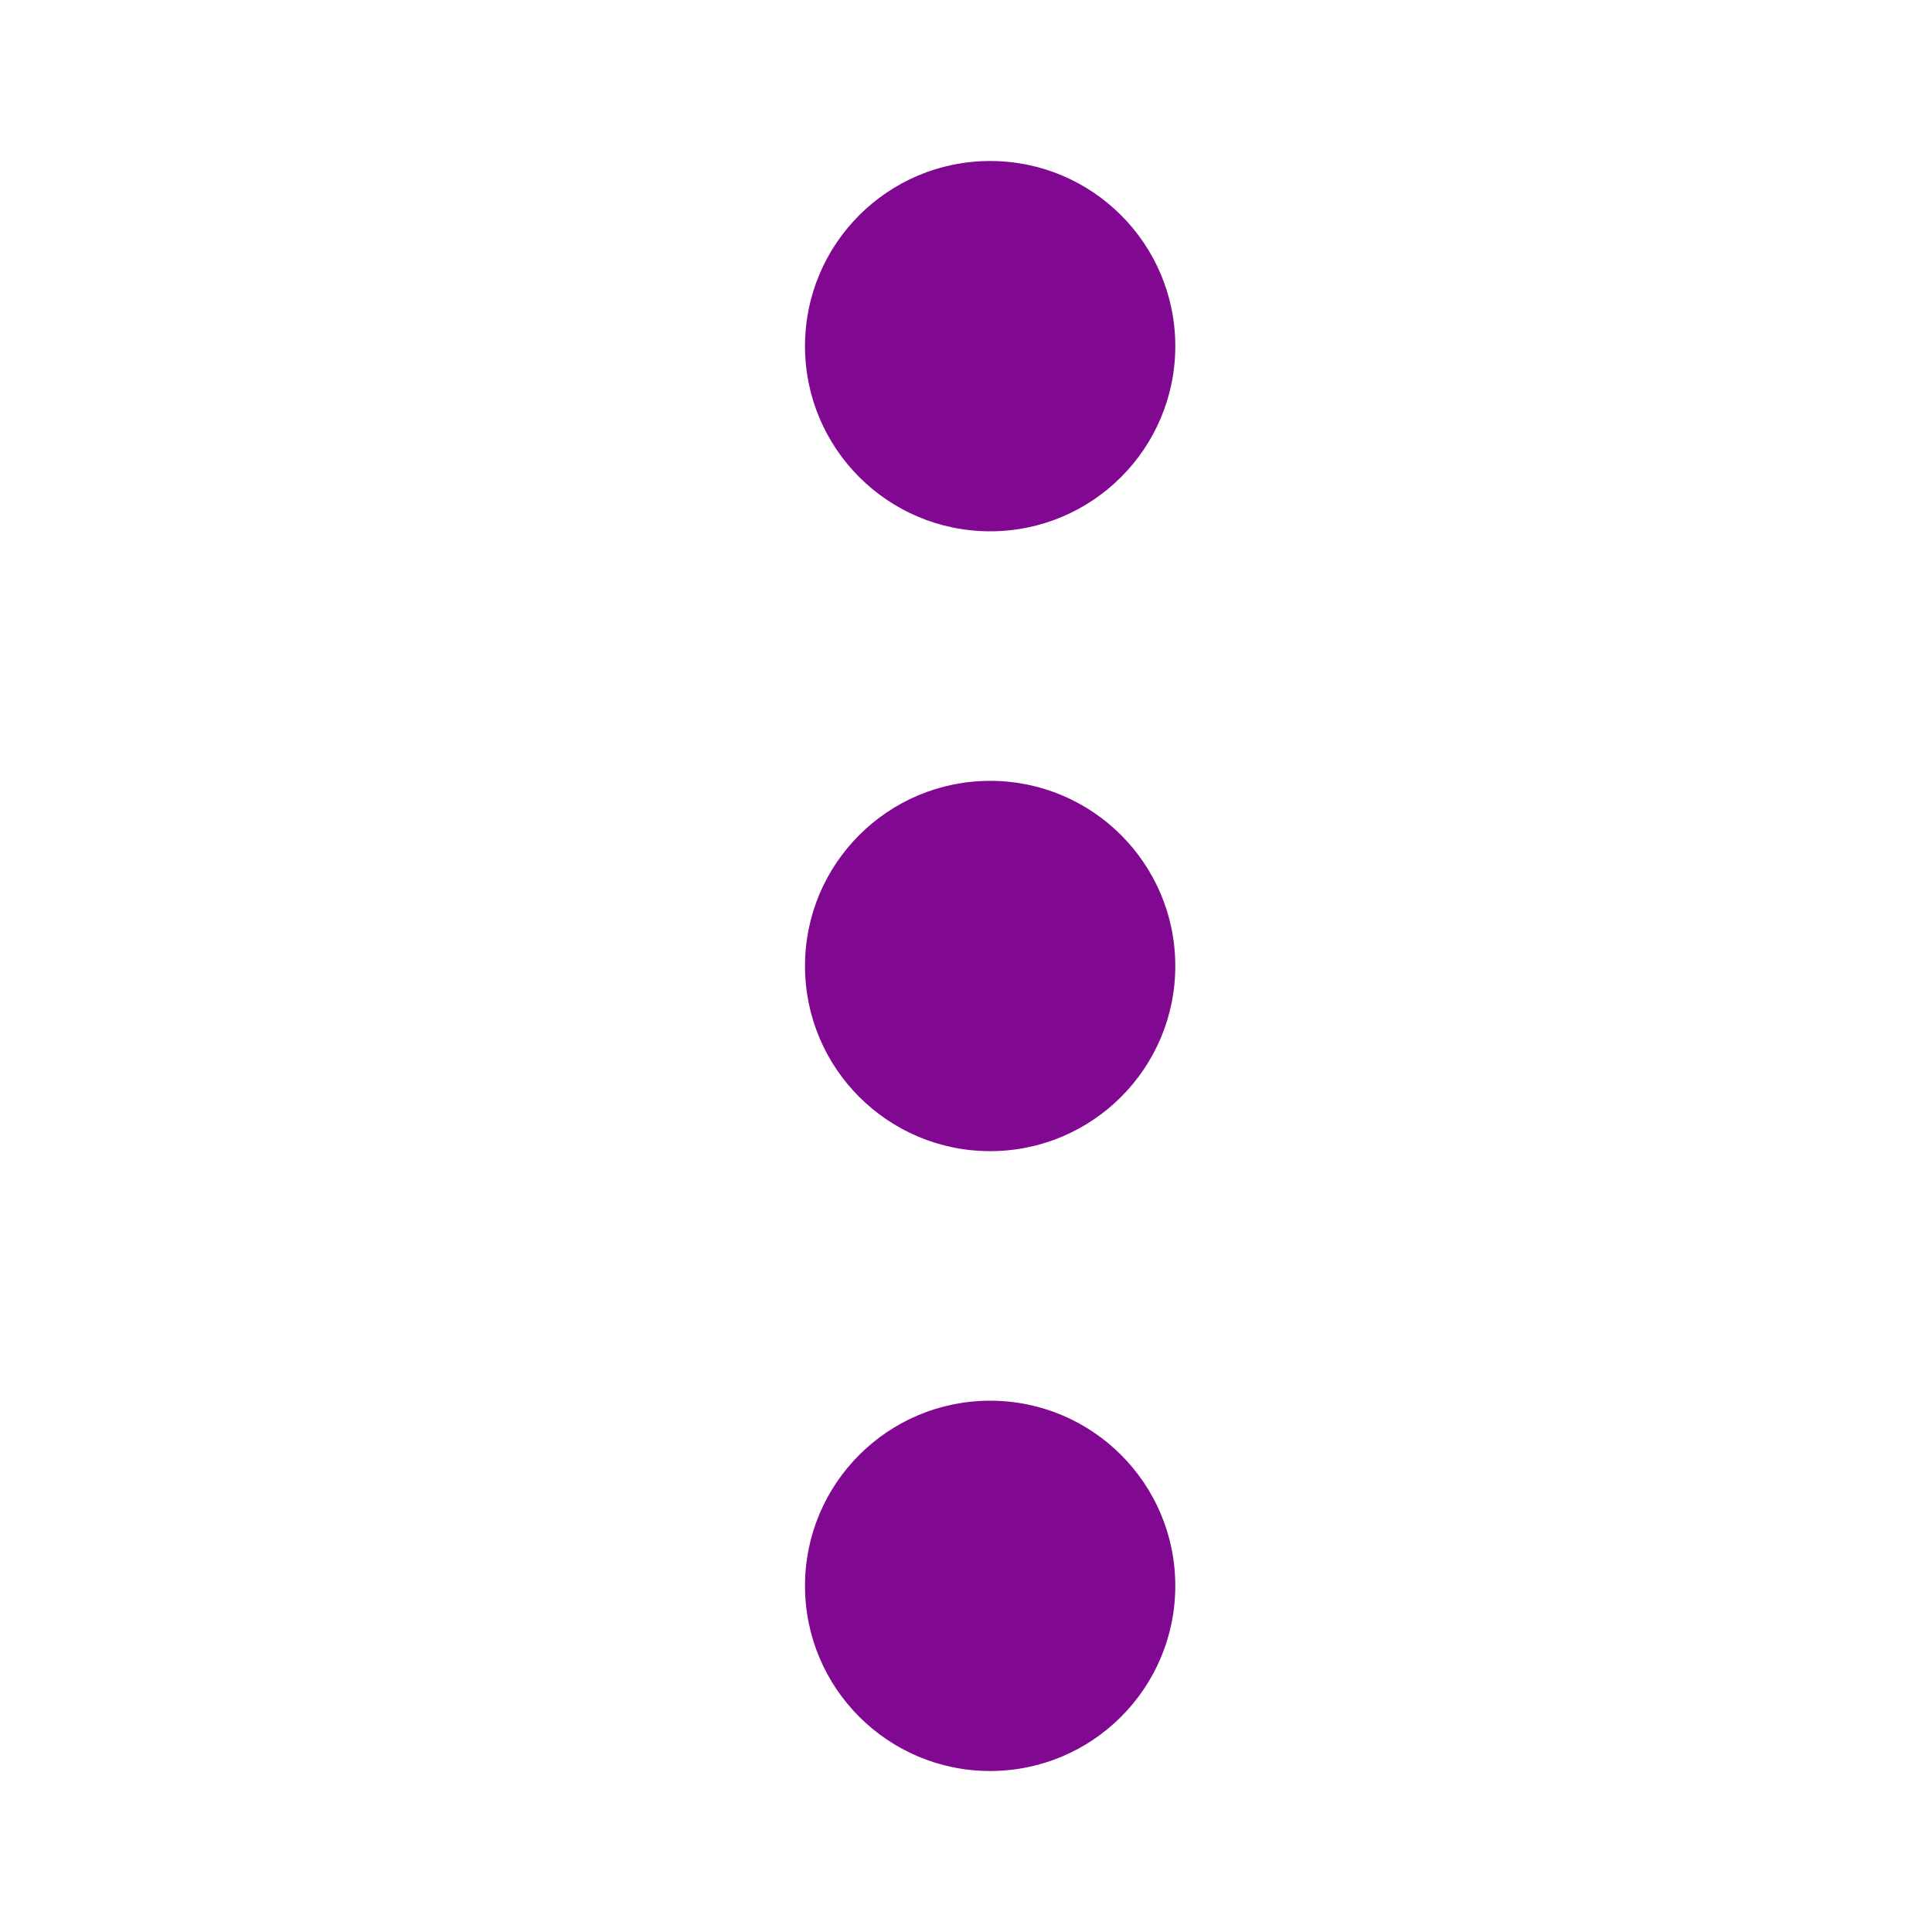
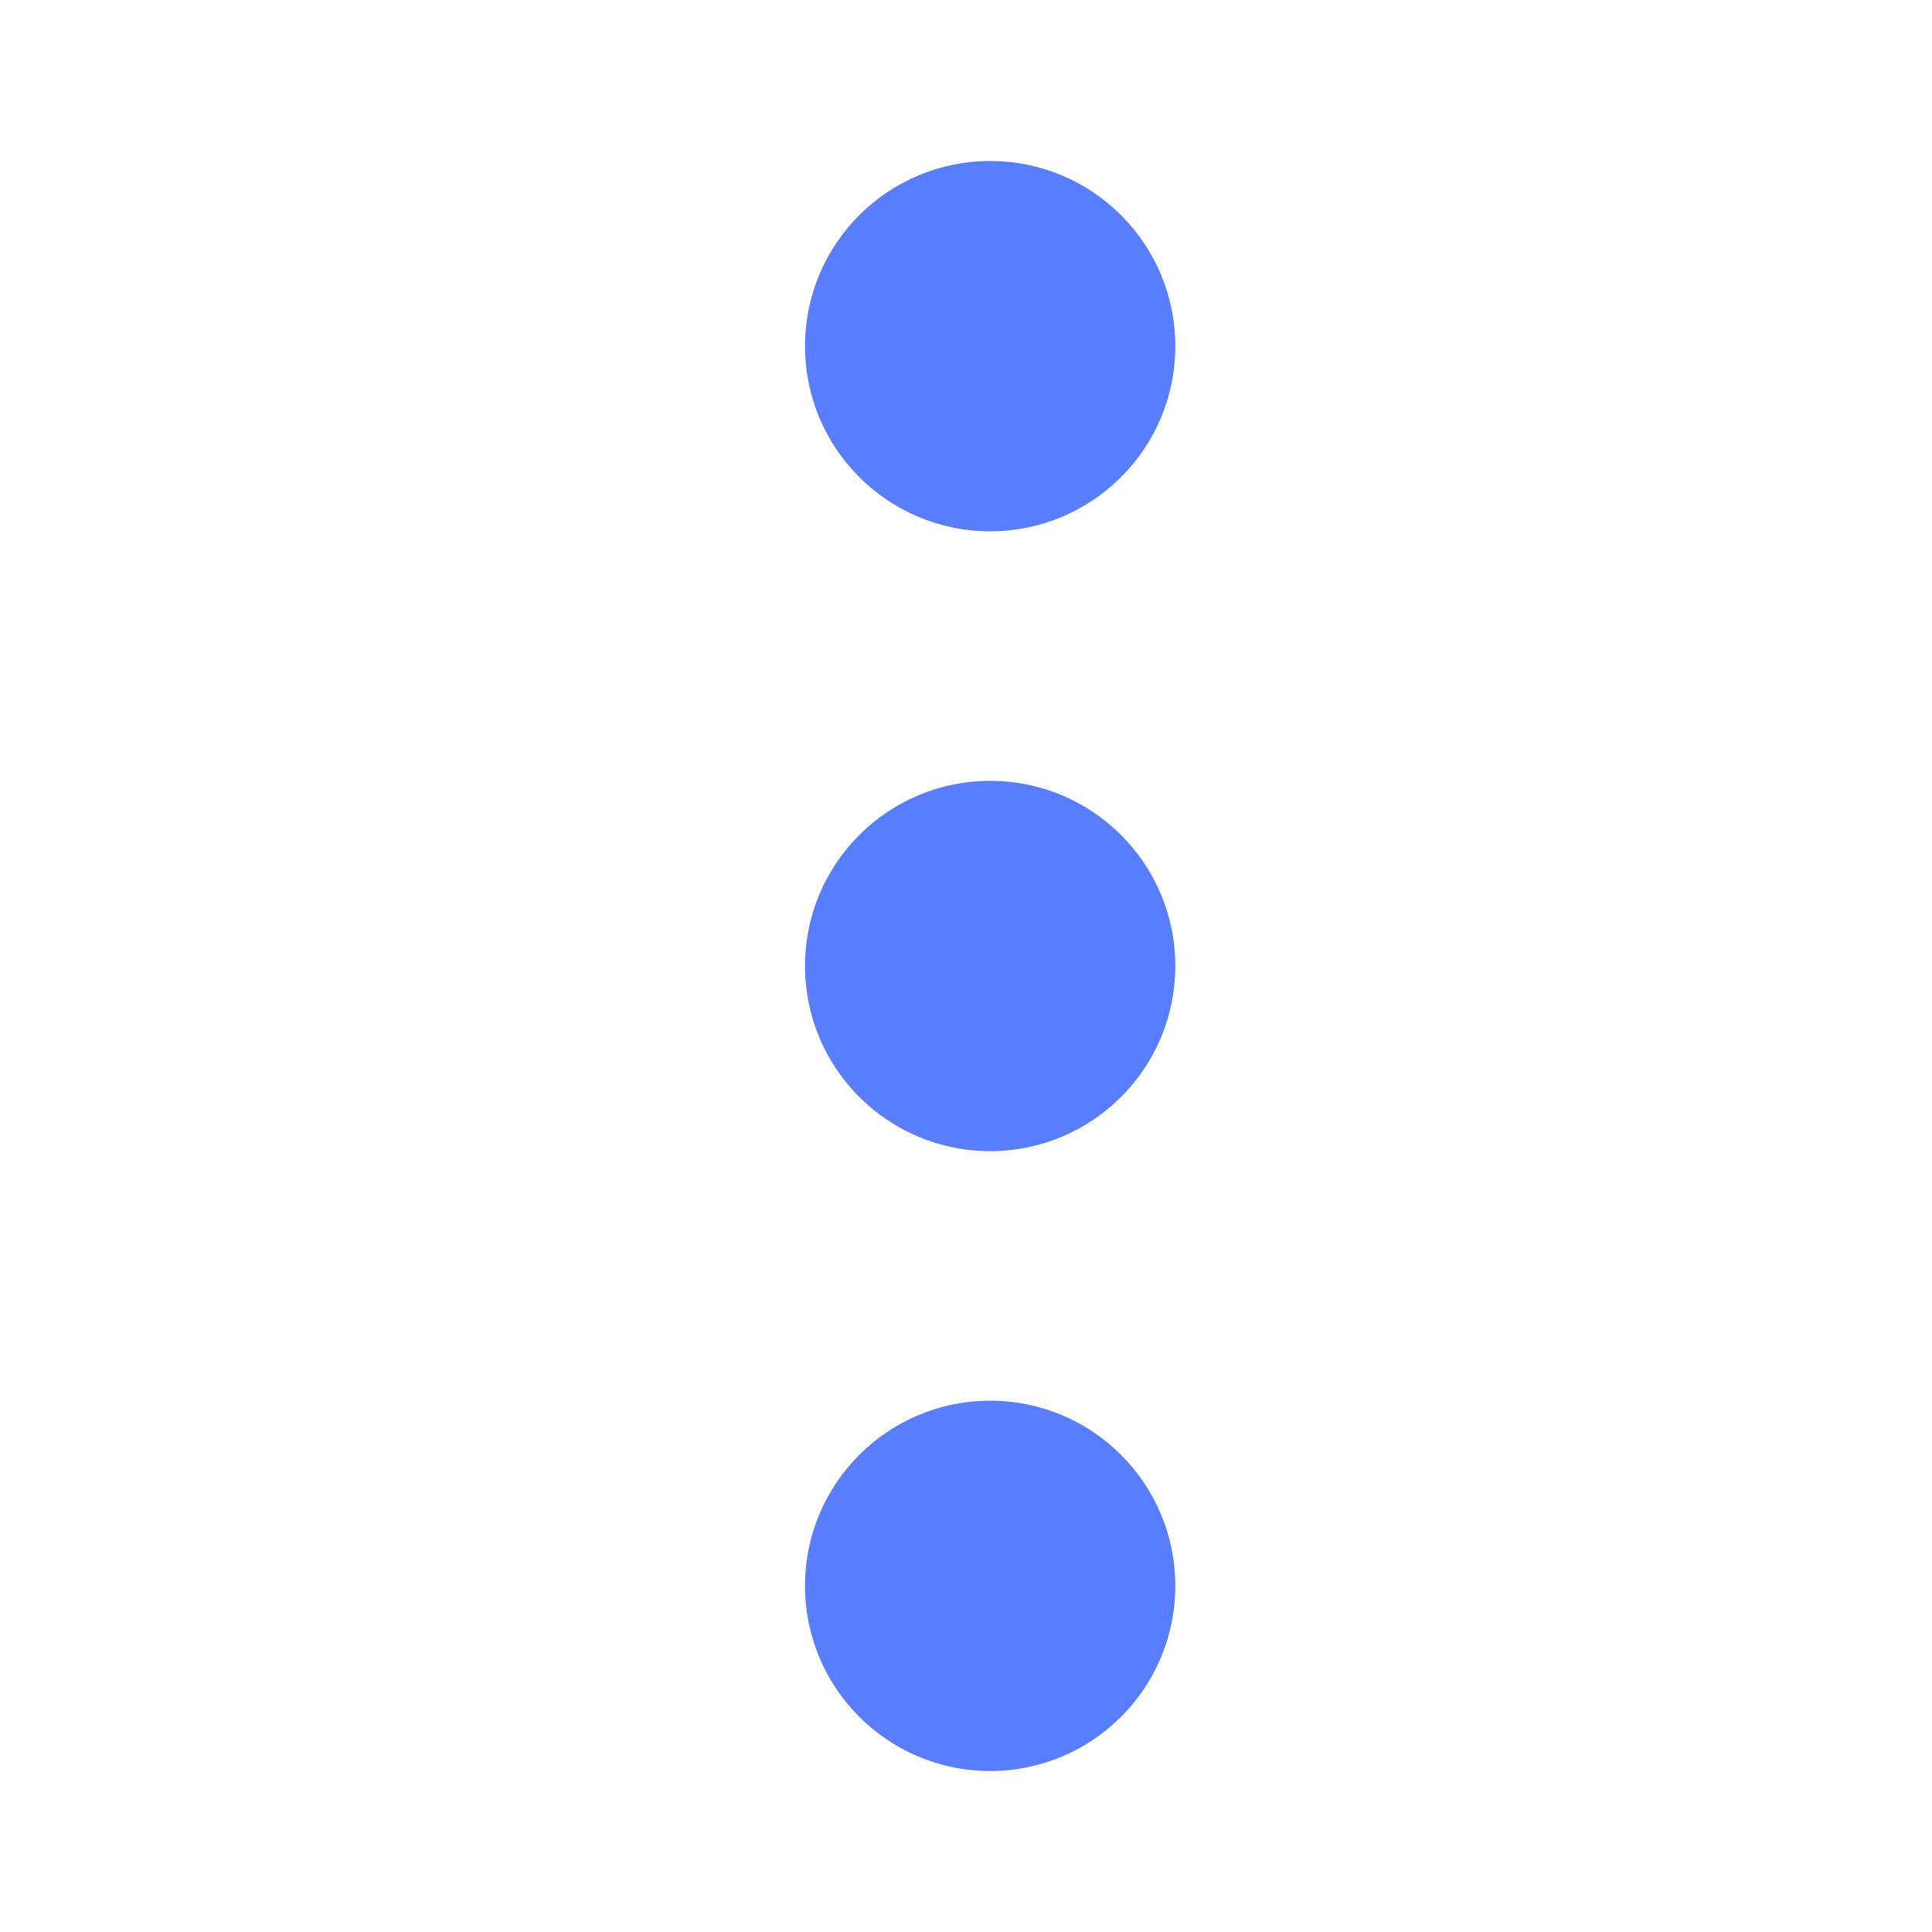
<svg xmlns="http://www.w3.org/2000/svg" version="1.1" id="svg12" x="0px" y="0px" viewBox="0 0 24 24" style="enable-background:new 0 0 24 24;" xml:space="preserve">
  <style type="text/css">
- 	.st0{fill:#810890;}
+ 	.st0{fill:#587eff;}
	.st1{fill:none;}
</style>
  <g id="ic-menu-hover" transform="translate(-1305 -403.703)">
    <g id="Group_8259" transform="matrix(1,0,0,-1,1315,425.703)">
      <circle id="Ellipse_34" class="st0" cx="2.3" cy="2.3" r="2.3" />
      <circle id="Ellipse_35" class="st0" cx="2.3" cy="17.7" r="2.3" />
      <circle id="Ellipse_36" class="st0" cx="2.3" cy="10" r="2.3" />
    </g>
    <path id="Rectangle_3773" class="st1" d="M1305,403.7h24v24h-24V403.7z" />
  </g>
</svg>
